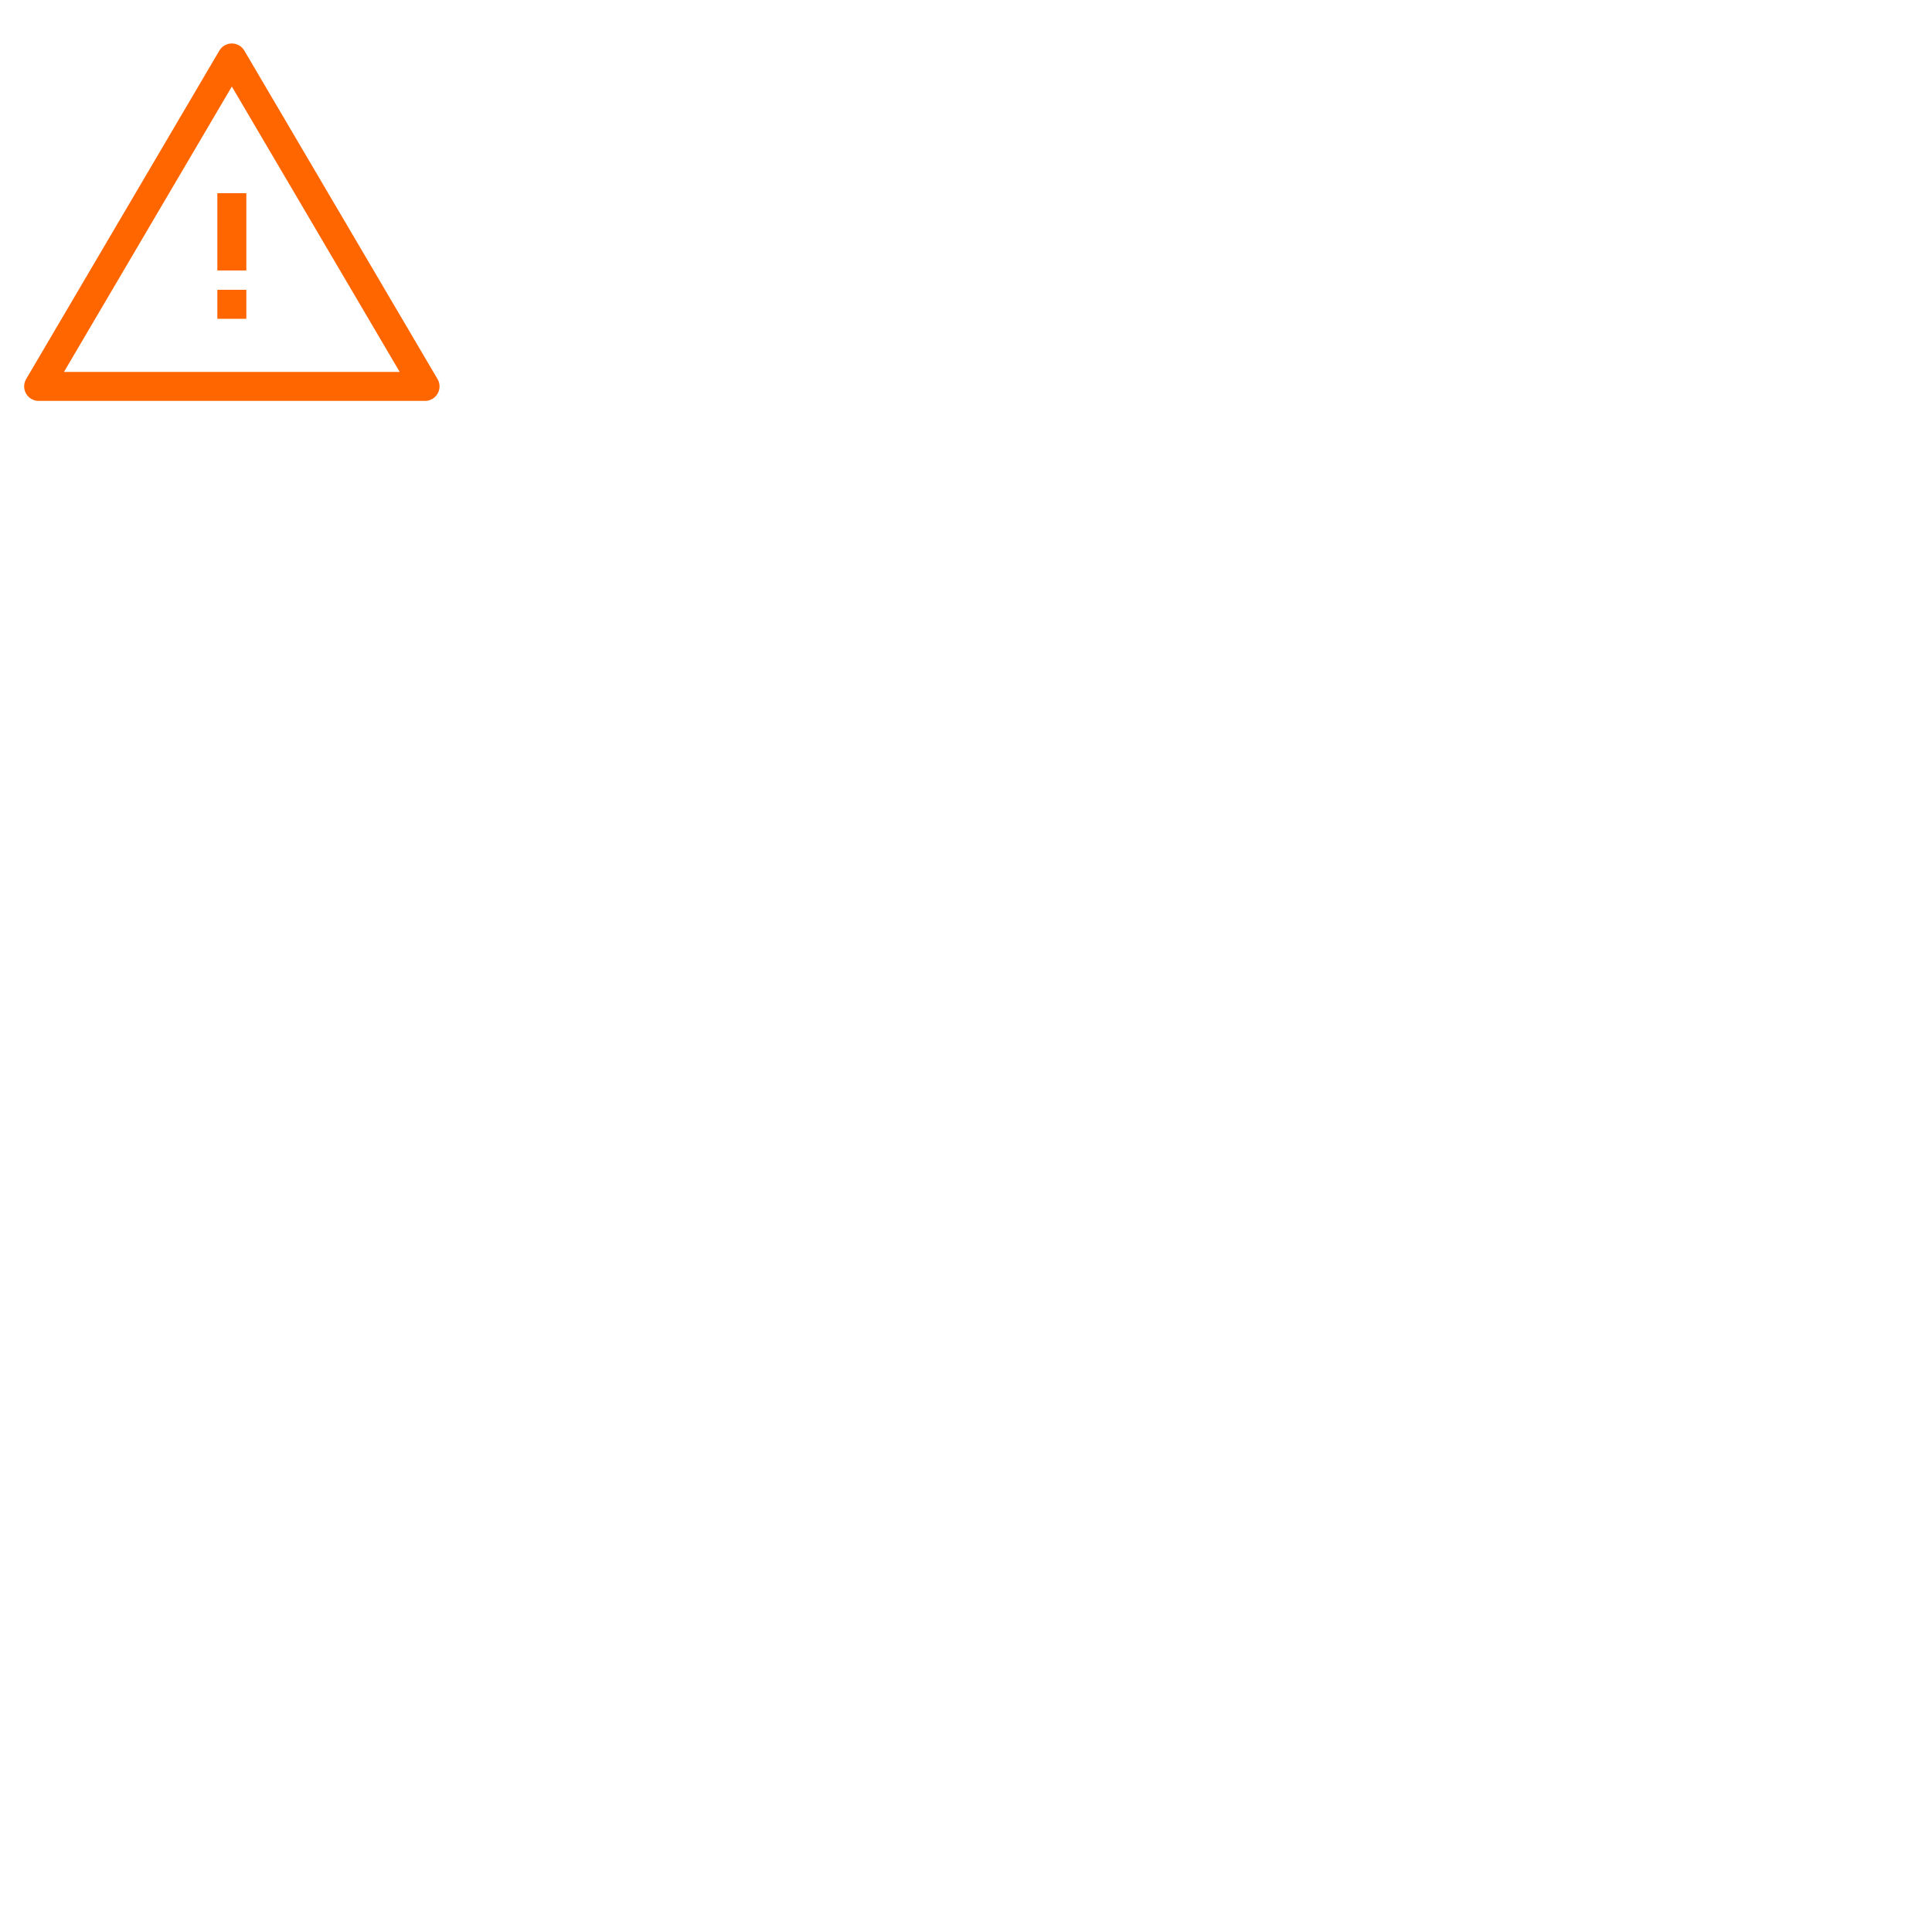
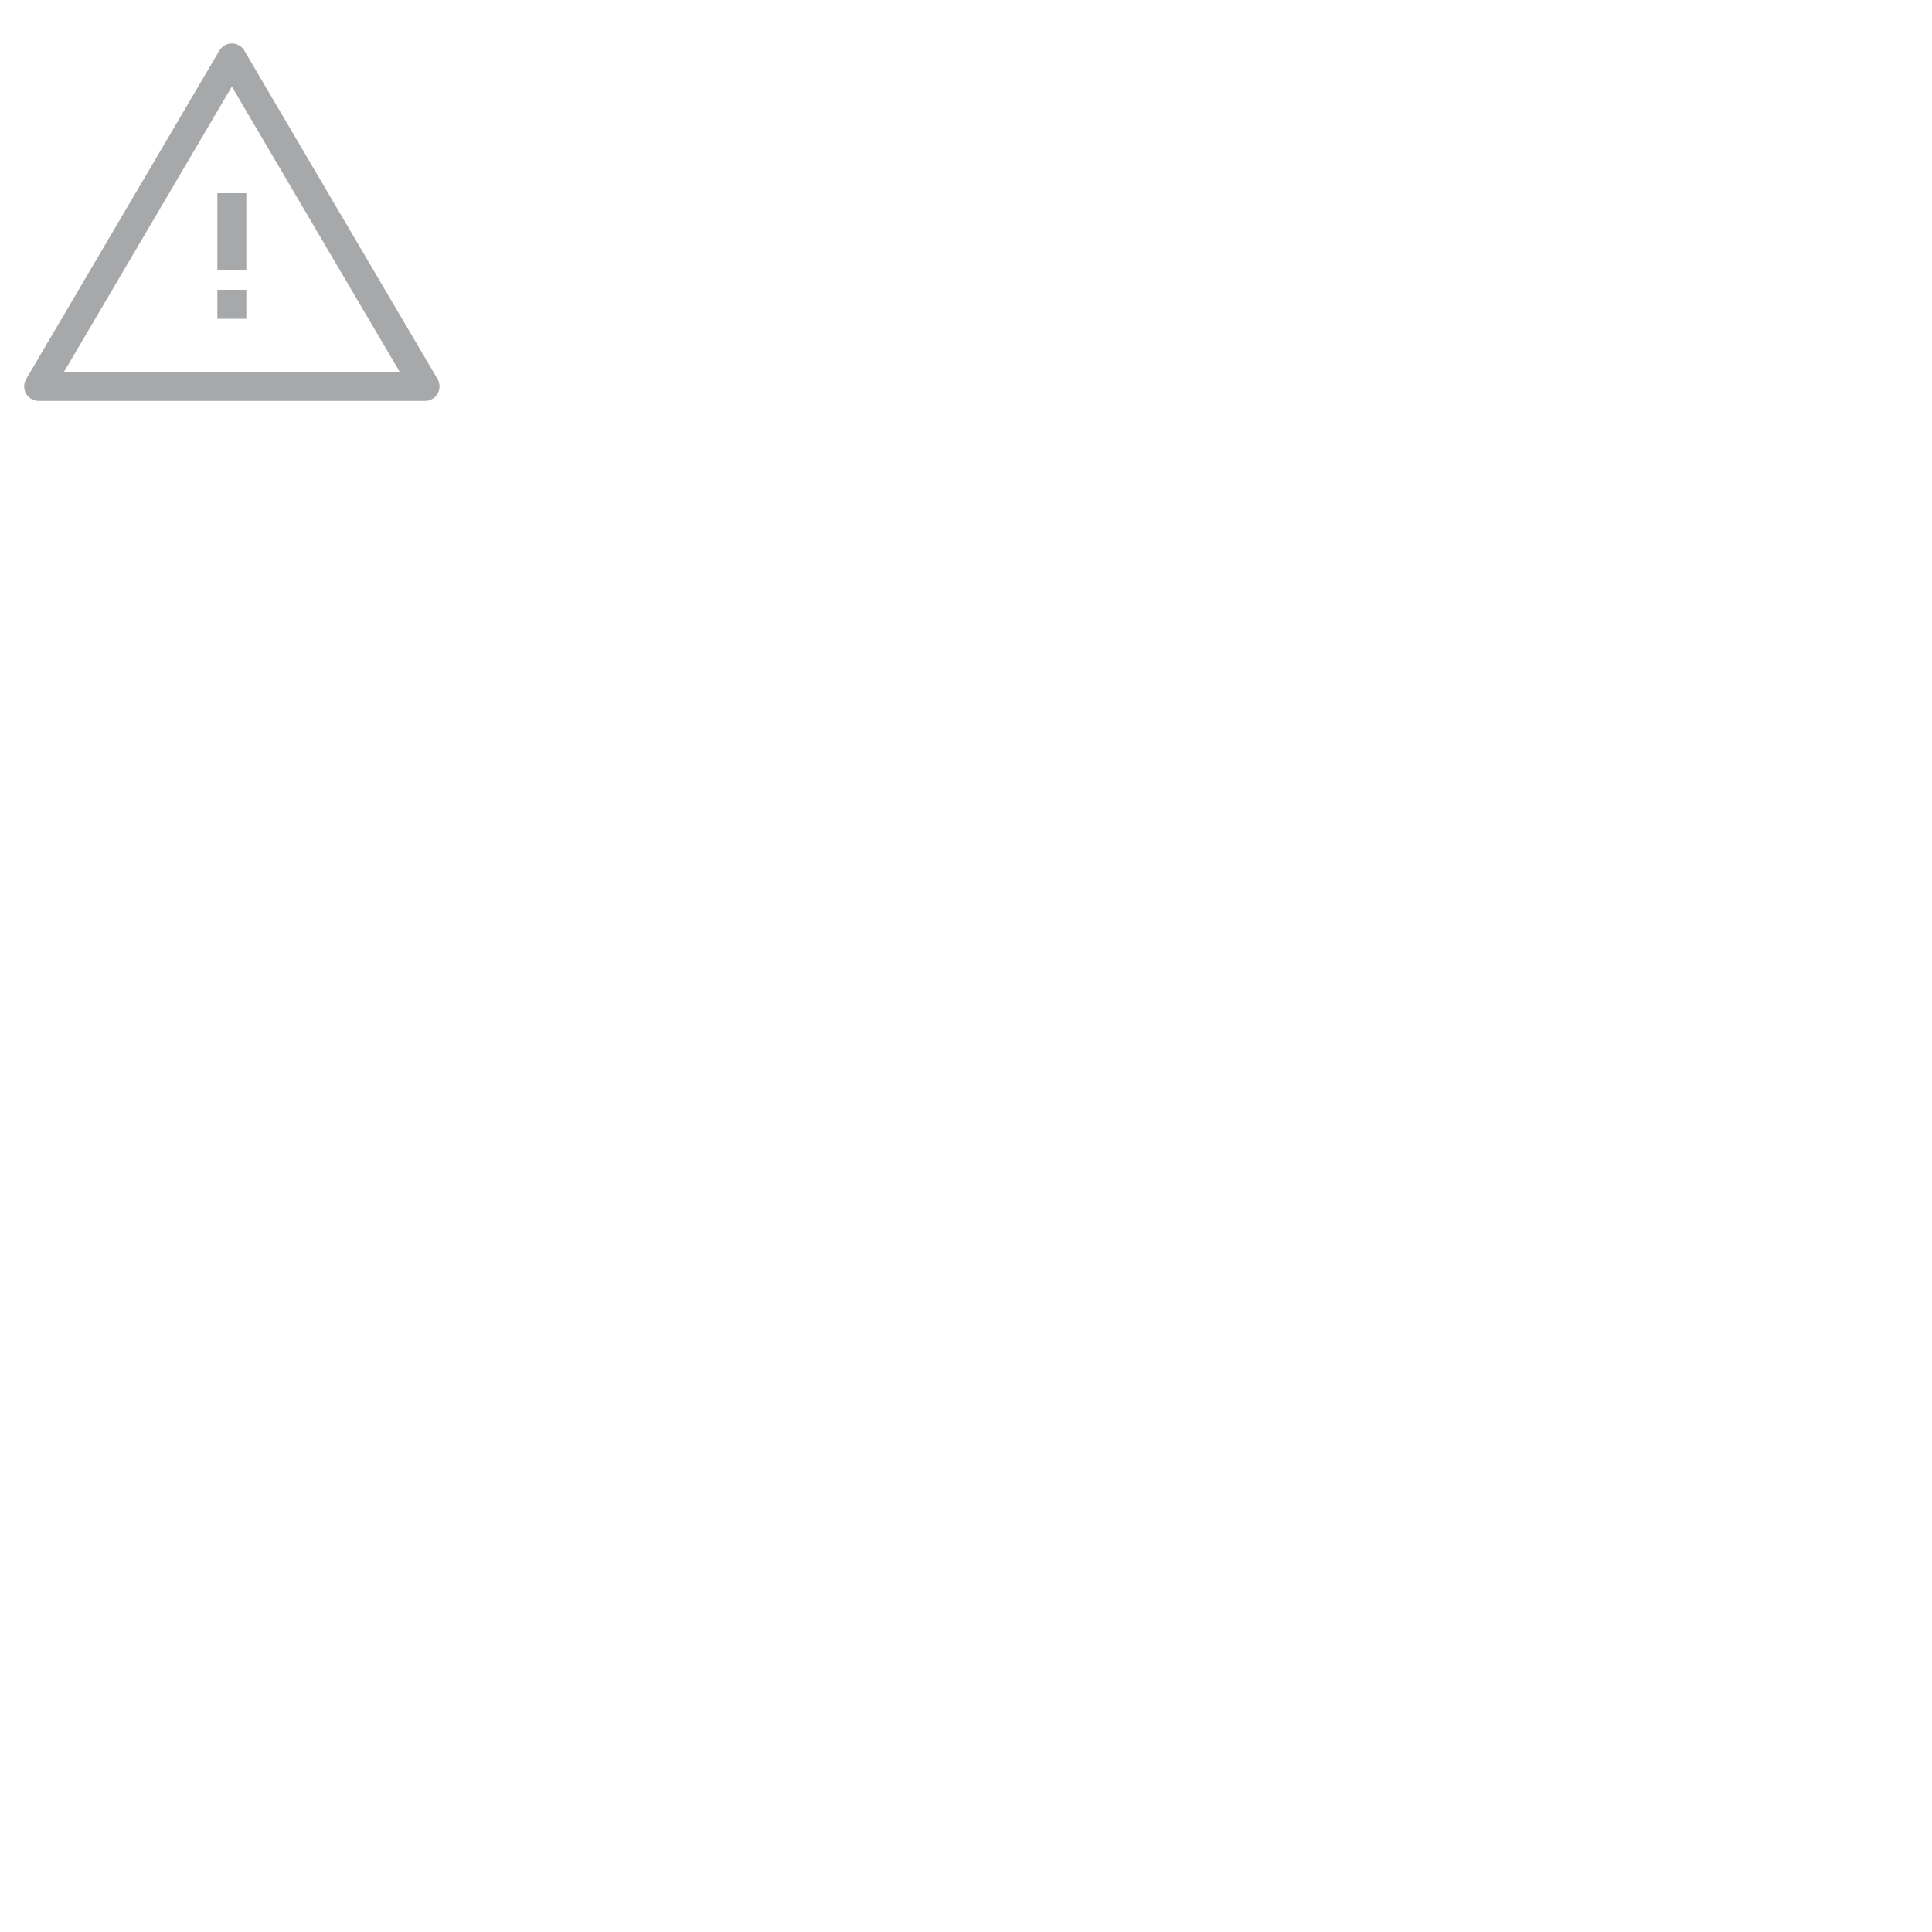
<svg xmlns="http://www.w3.org/2000/svg" width="100" height="100" viewBox="0 0 100 100">
  <defs>
    <style>
      .a {
        fill: none;
-         stroke: #f60;
+         stroke: #a7a8aa;
        stroke-linejoin: round;
        stroke-width: 1.5px;
      }
    </style>
  </defs>
  <polygon class="a" points="12 3 2 20 22 20 12 3" />
  <line class="a" x1="12" y1="10" x2="12" y2="14" />
  <line class="a" x1="12" y1="15" x2="12" y2="16.5" />
</svg>
